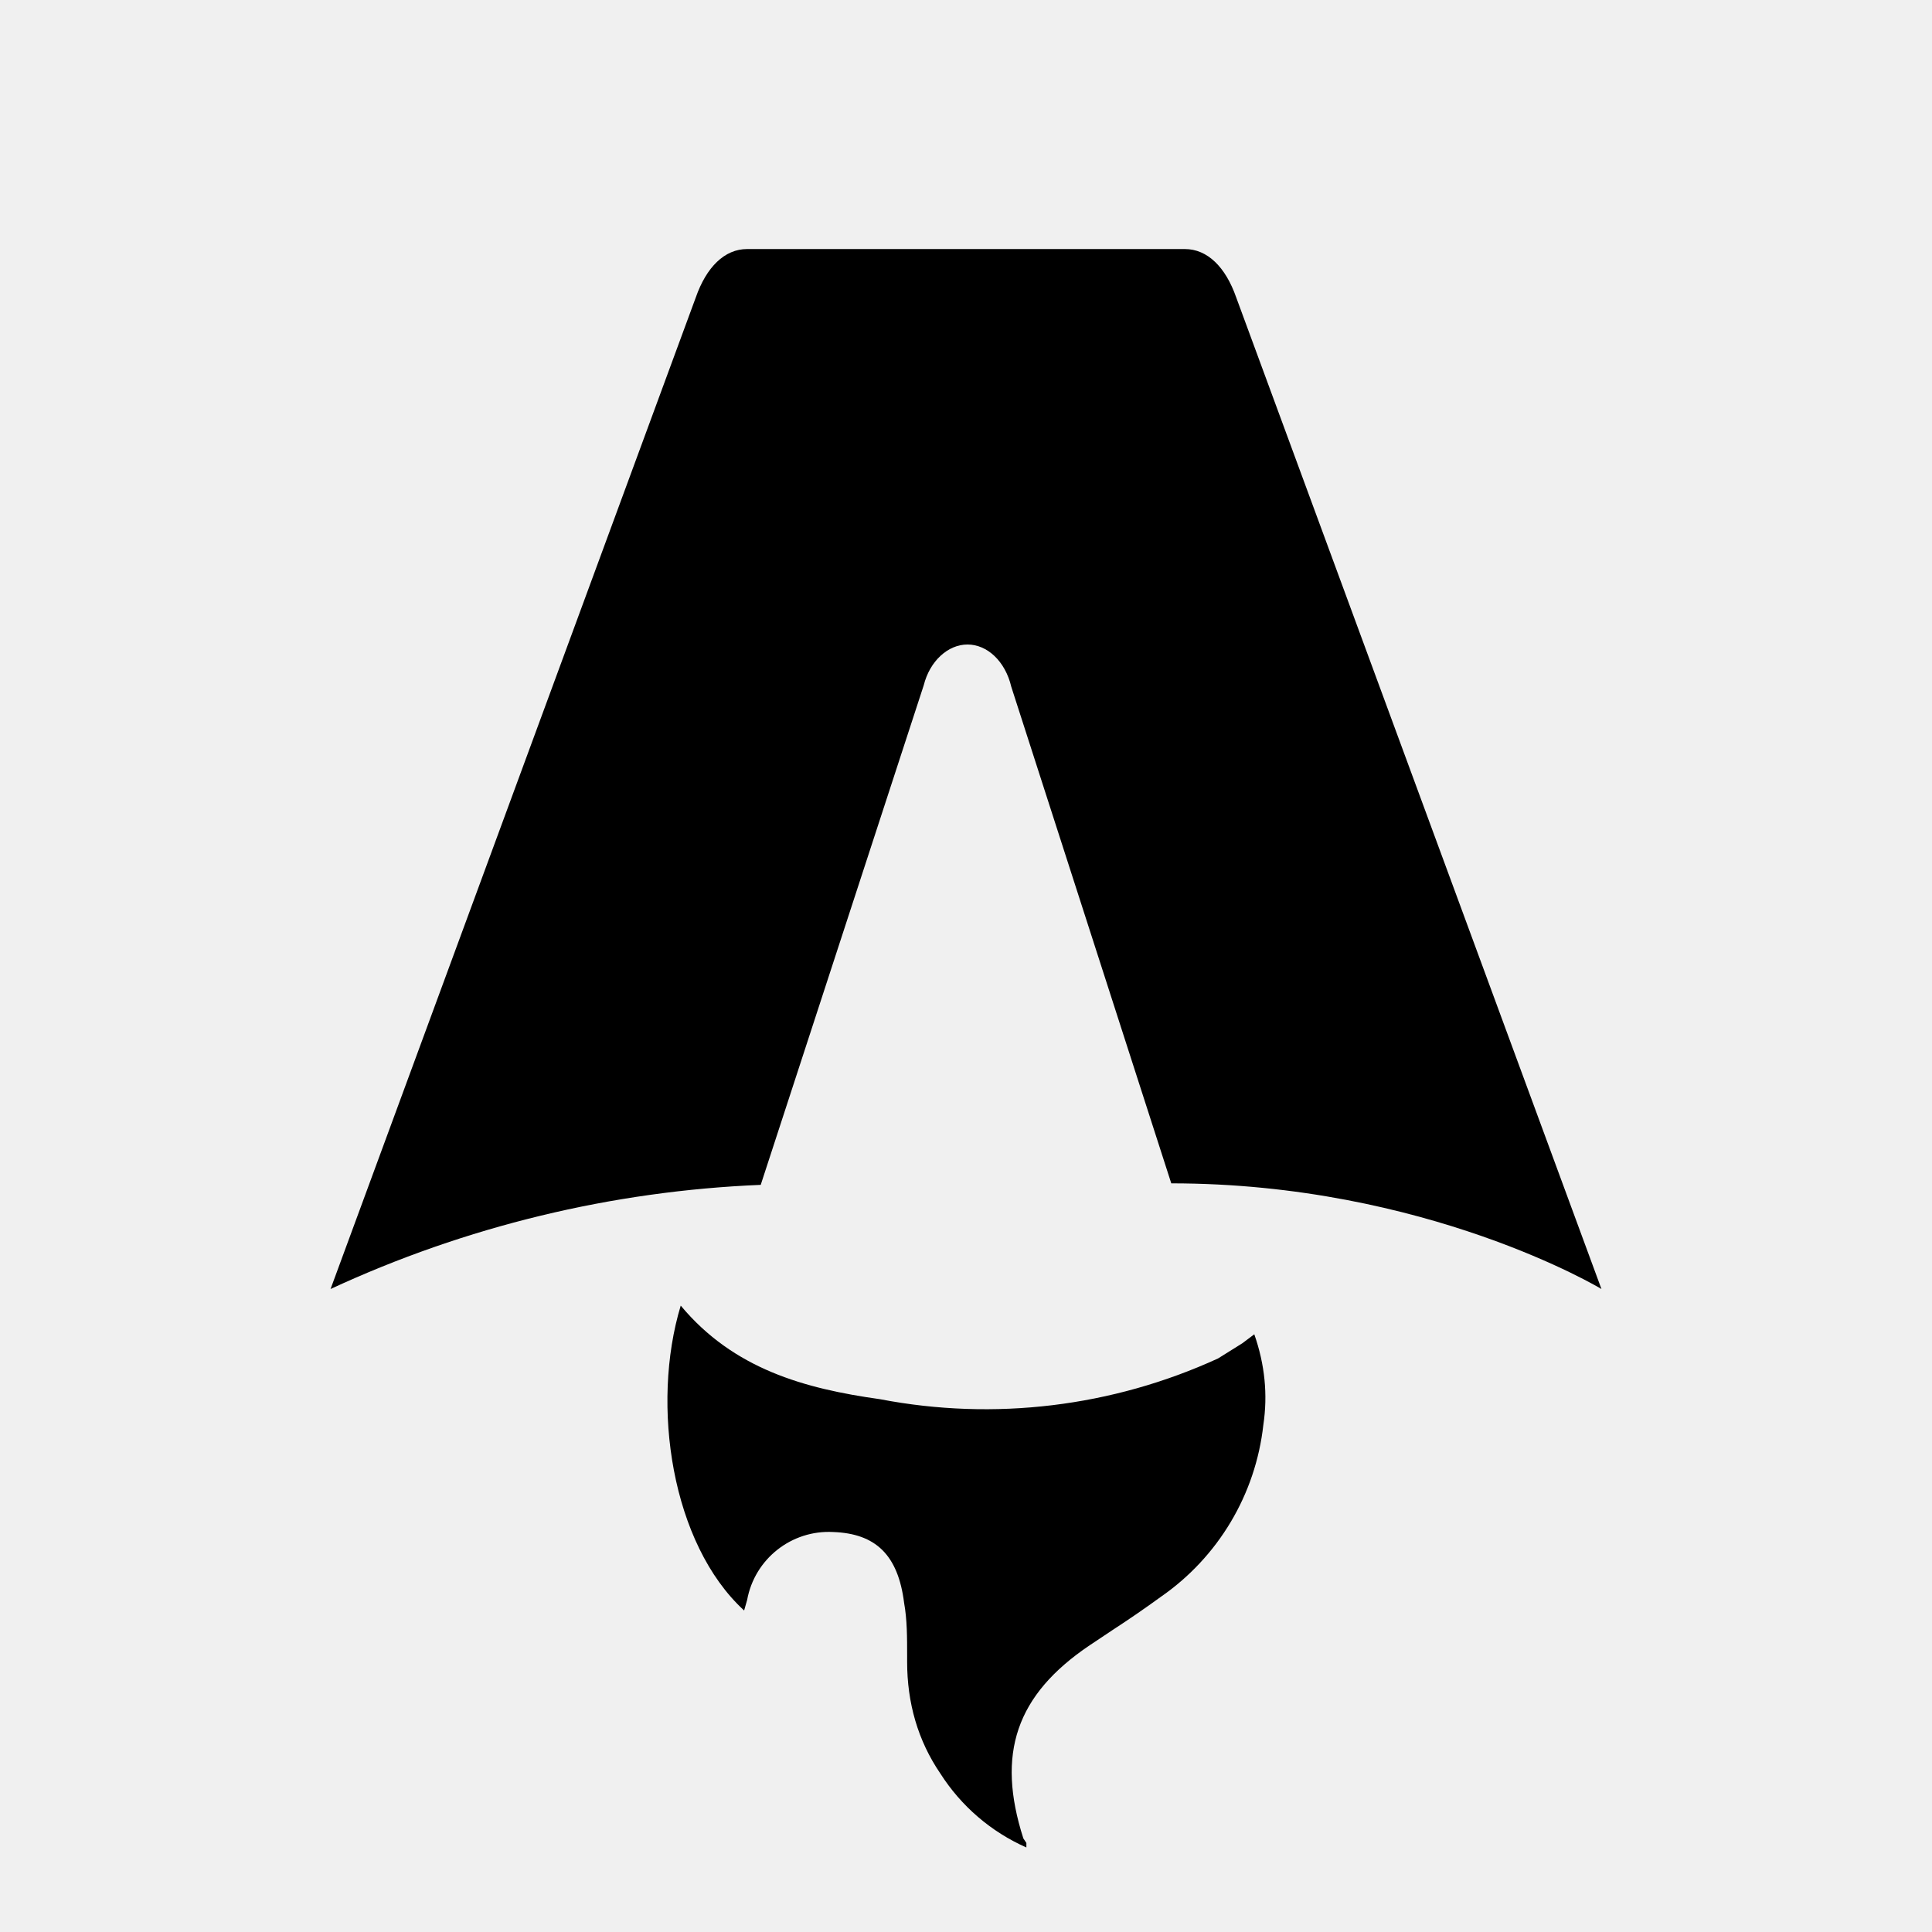
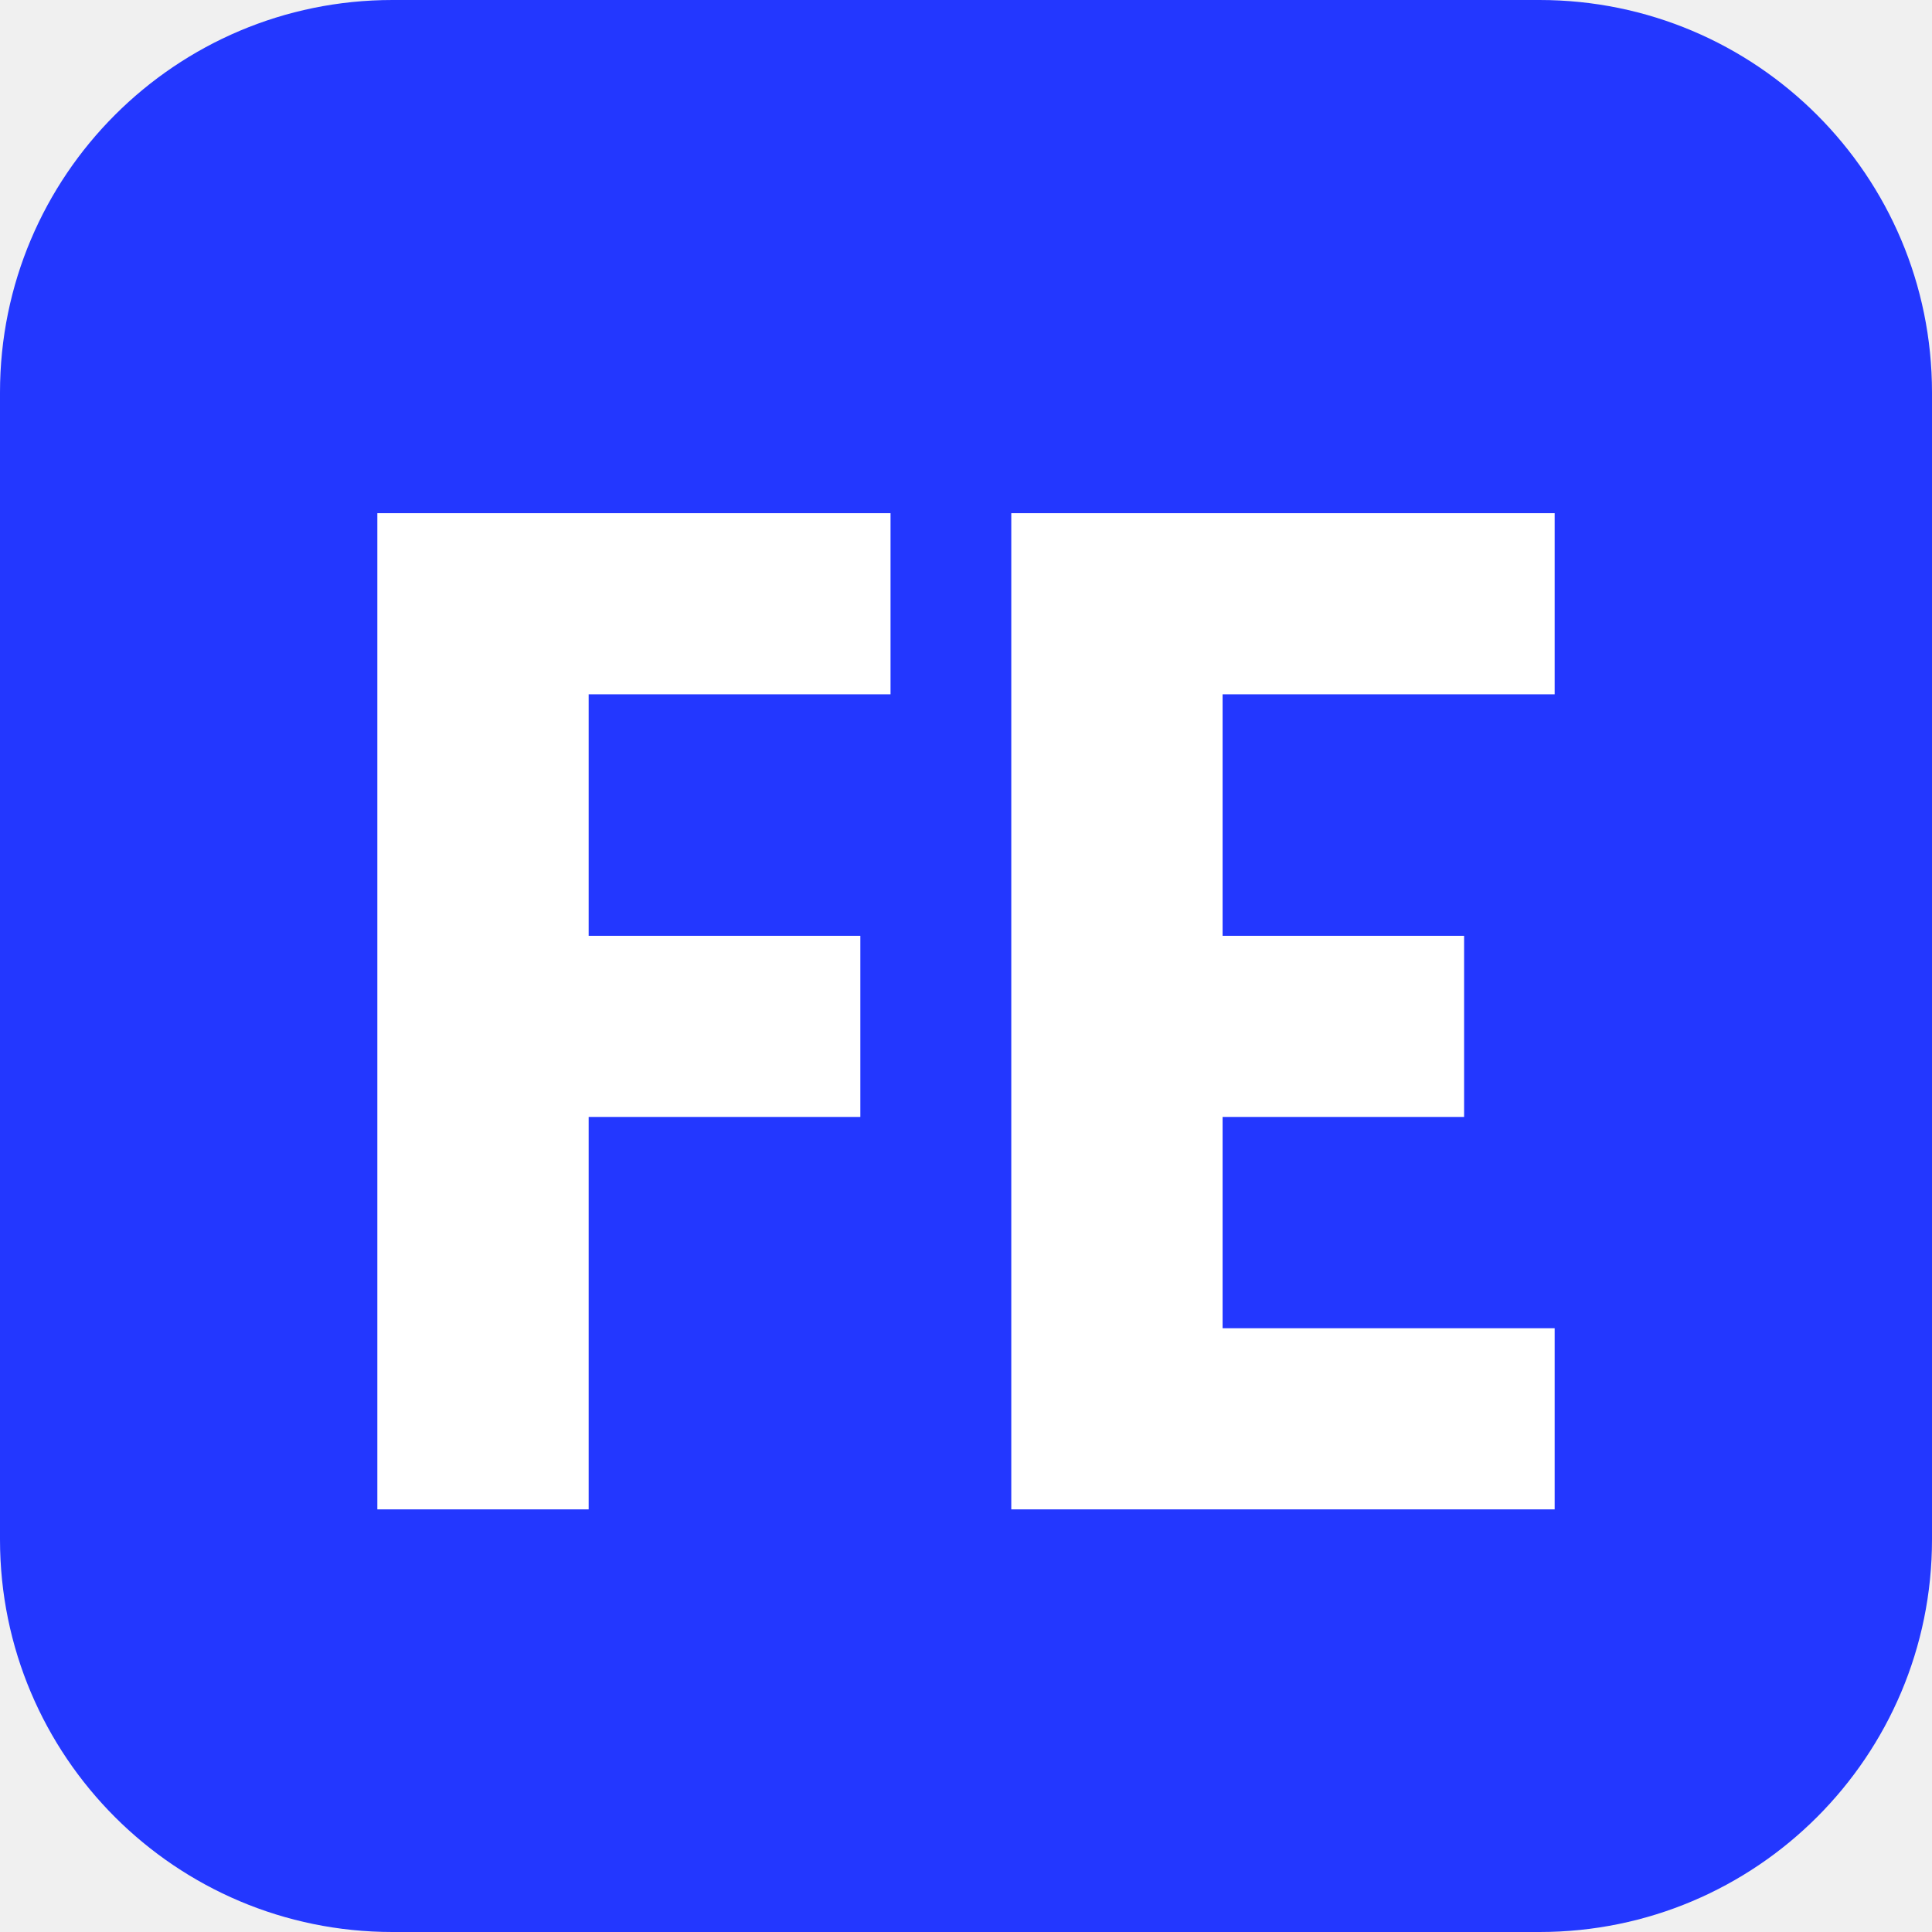
- <svg xmlns="http://www.w3.org/2000/svg" fill="none" viewBox="0 0 128 128">
-   <path d="M50.4 78.5a75.1 75.1 0 0 0-28.5 6.9l24.2-65.7c.7-2 1.9-3.2 3.4-3.2h29c1.5 0 2.7 1.2 3.4 3.2l24.2 65.7s-11.6-7-28.5-7L67 45.5c-.4-1.7-1.6-2.8-2.9-2.8-1.3 0-2.5 1.1-2.9 2.7L50.4 78.5Zm-1.1 28.2Zm-4.2-20.2c-2 6.6-.6 15.8 4.2 20.2a17.5 17.5 0 0 1 .2-.7 5.5 5.5 0 0 1 5.7-4.5c2.8.1 4.3 1.5 4.7 4.7.2 1.1.2 2.3.2 3.5v.4c0 2.7.7 5.2 2.2 7.4a13 13 0 0 0 5.7 4.9v-.3l-.2-.3c-1.8-5.6-.5-9.5 4.4-12.8l1.5-1a73 73 0 0 0 3.2-2.2 16 16 0 0 0 6.8-11.4c.3-2 .1-4-.6-6l-.8.6-1.6 1a37 37 0 0 1-22.4 2.7c-5-.7-9.7-2-13.2-6.2Z" />
-   <style>
-         path { fill: #000; }
-         @media (prefers-color-scheme: dark) {
-             path { fill: #FFF; }
-         }
-     </style>
+ <svg xmlns="http://www.w3.org/2000/svg" viewBox="0 0 128 128">
+   <rect width="128" height="128" rx="26" fill="#2337ff" />
+   <path fill="#fff" d="M25 34h34v12H39v16h18v12H39v26H25V34Zm42 0h36v12H81v16h16v12H81v14h22v12H67V34Z" />
</svg>
